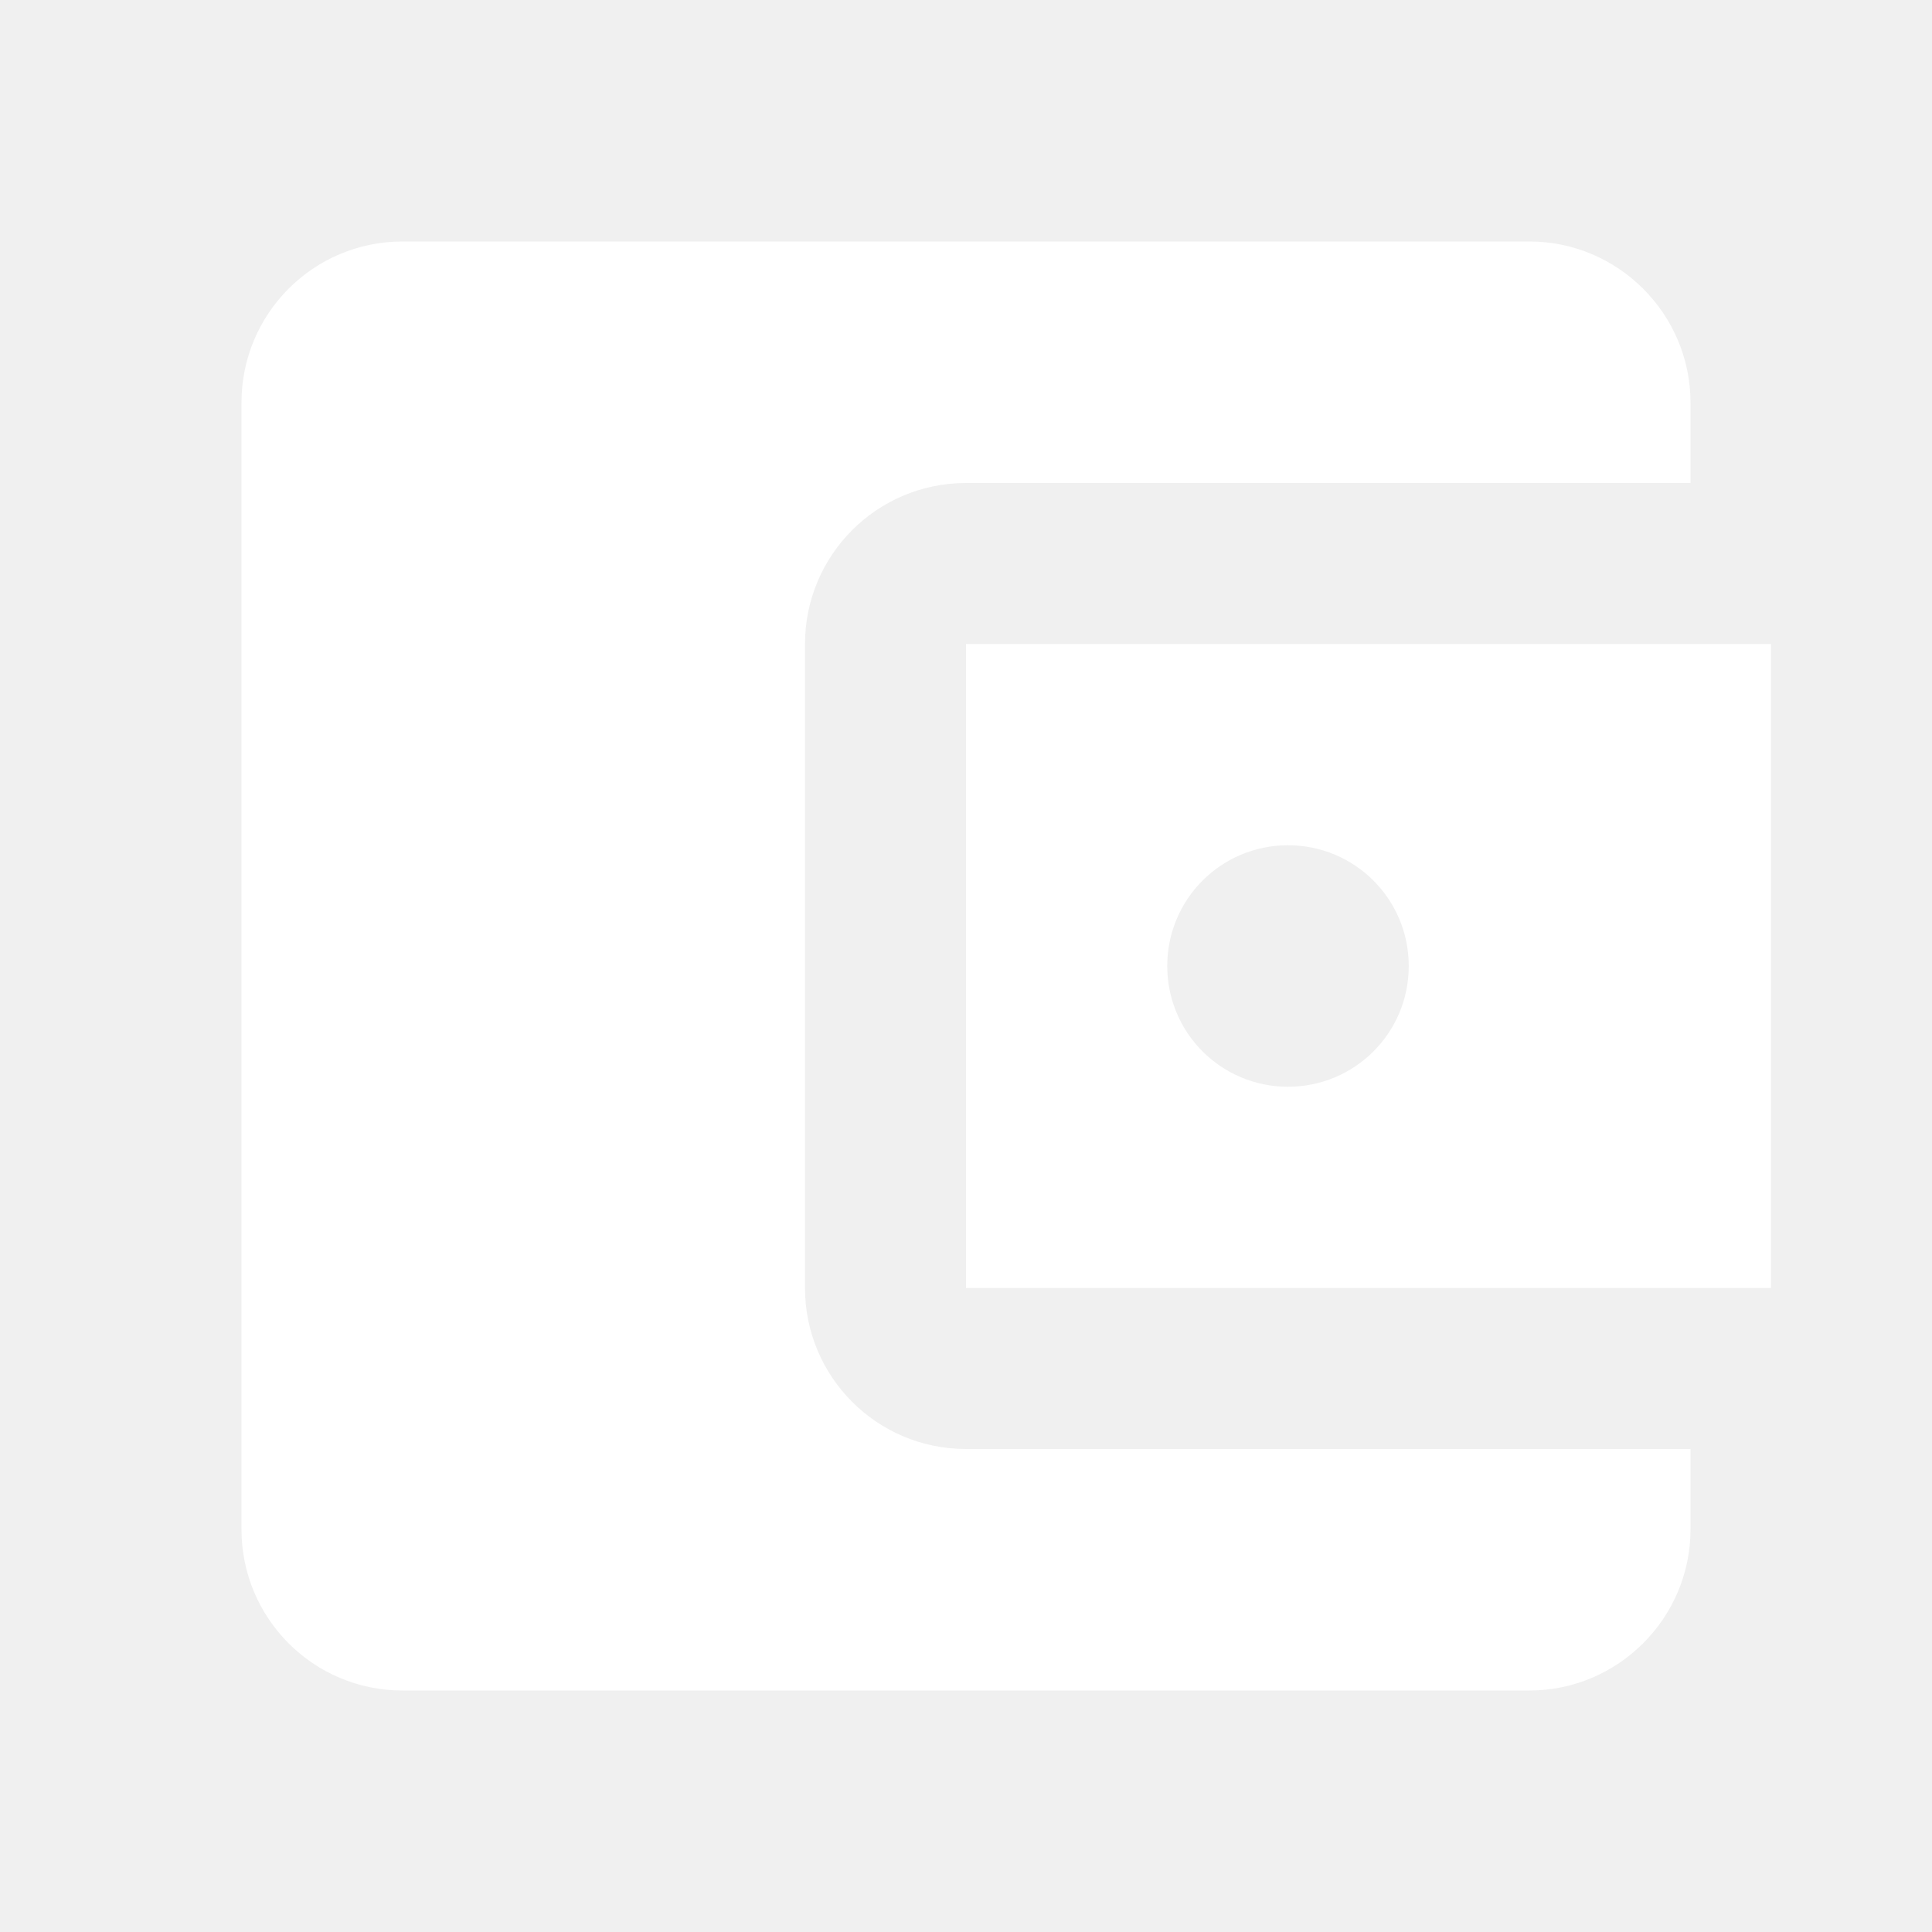
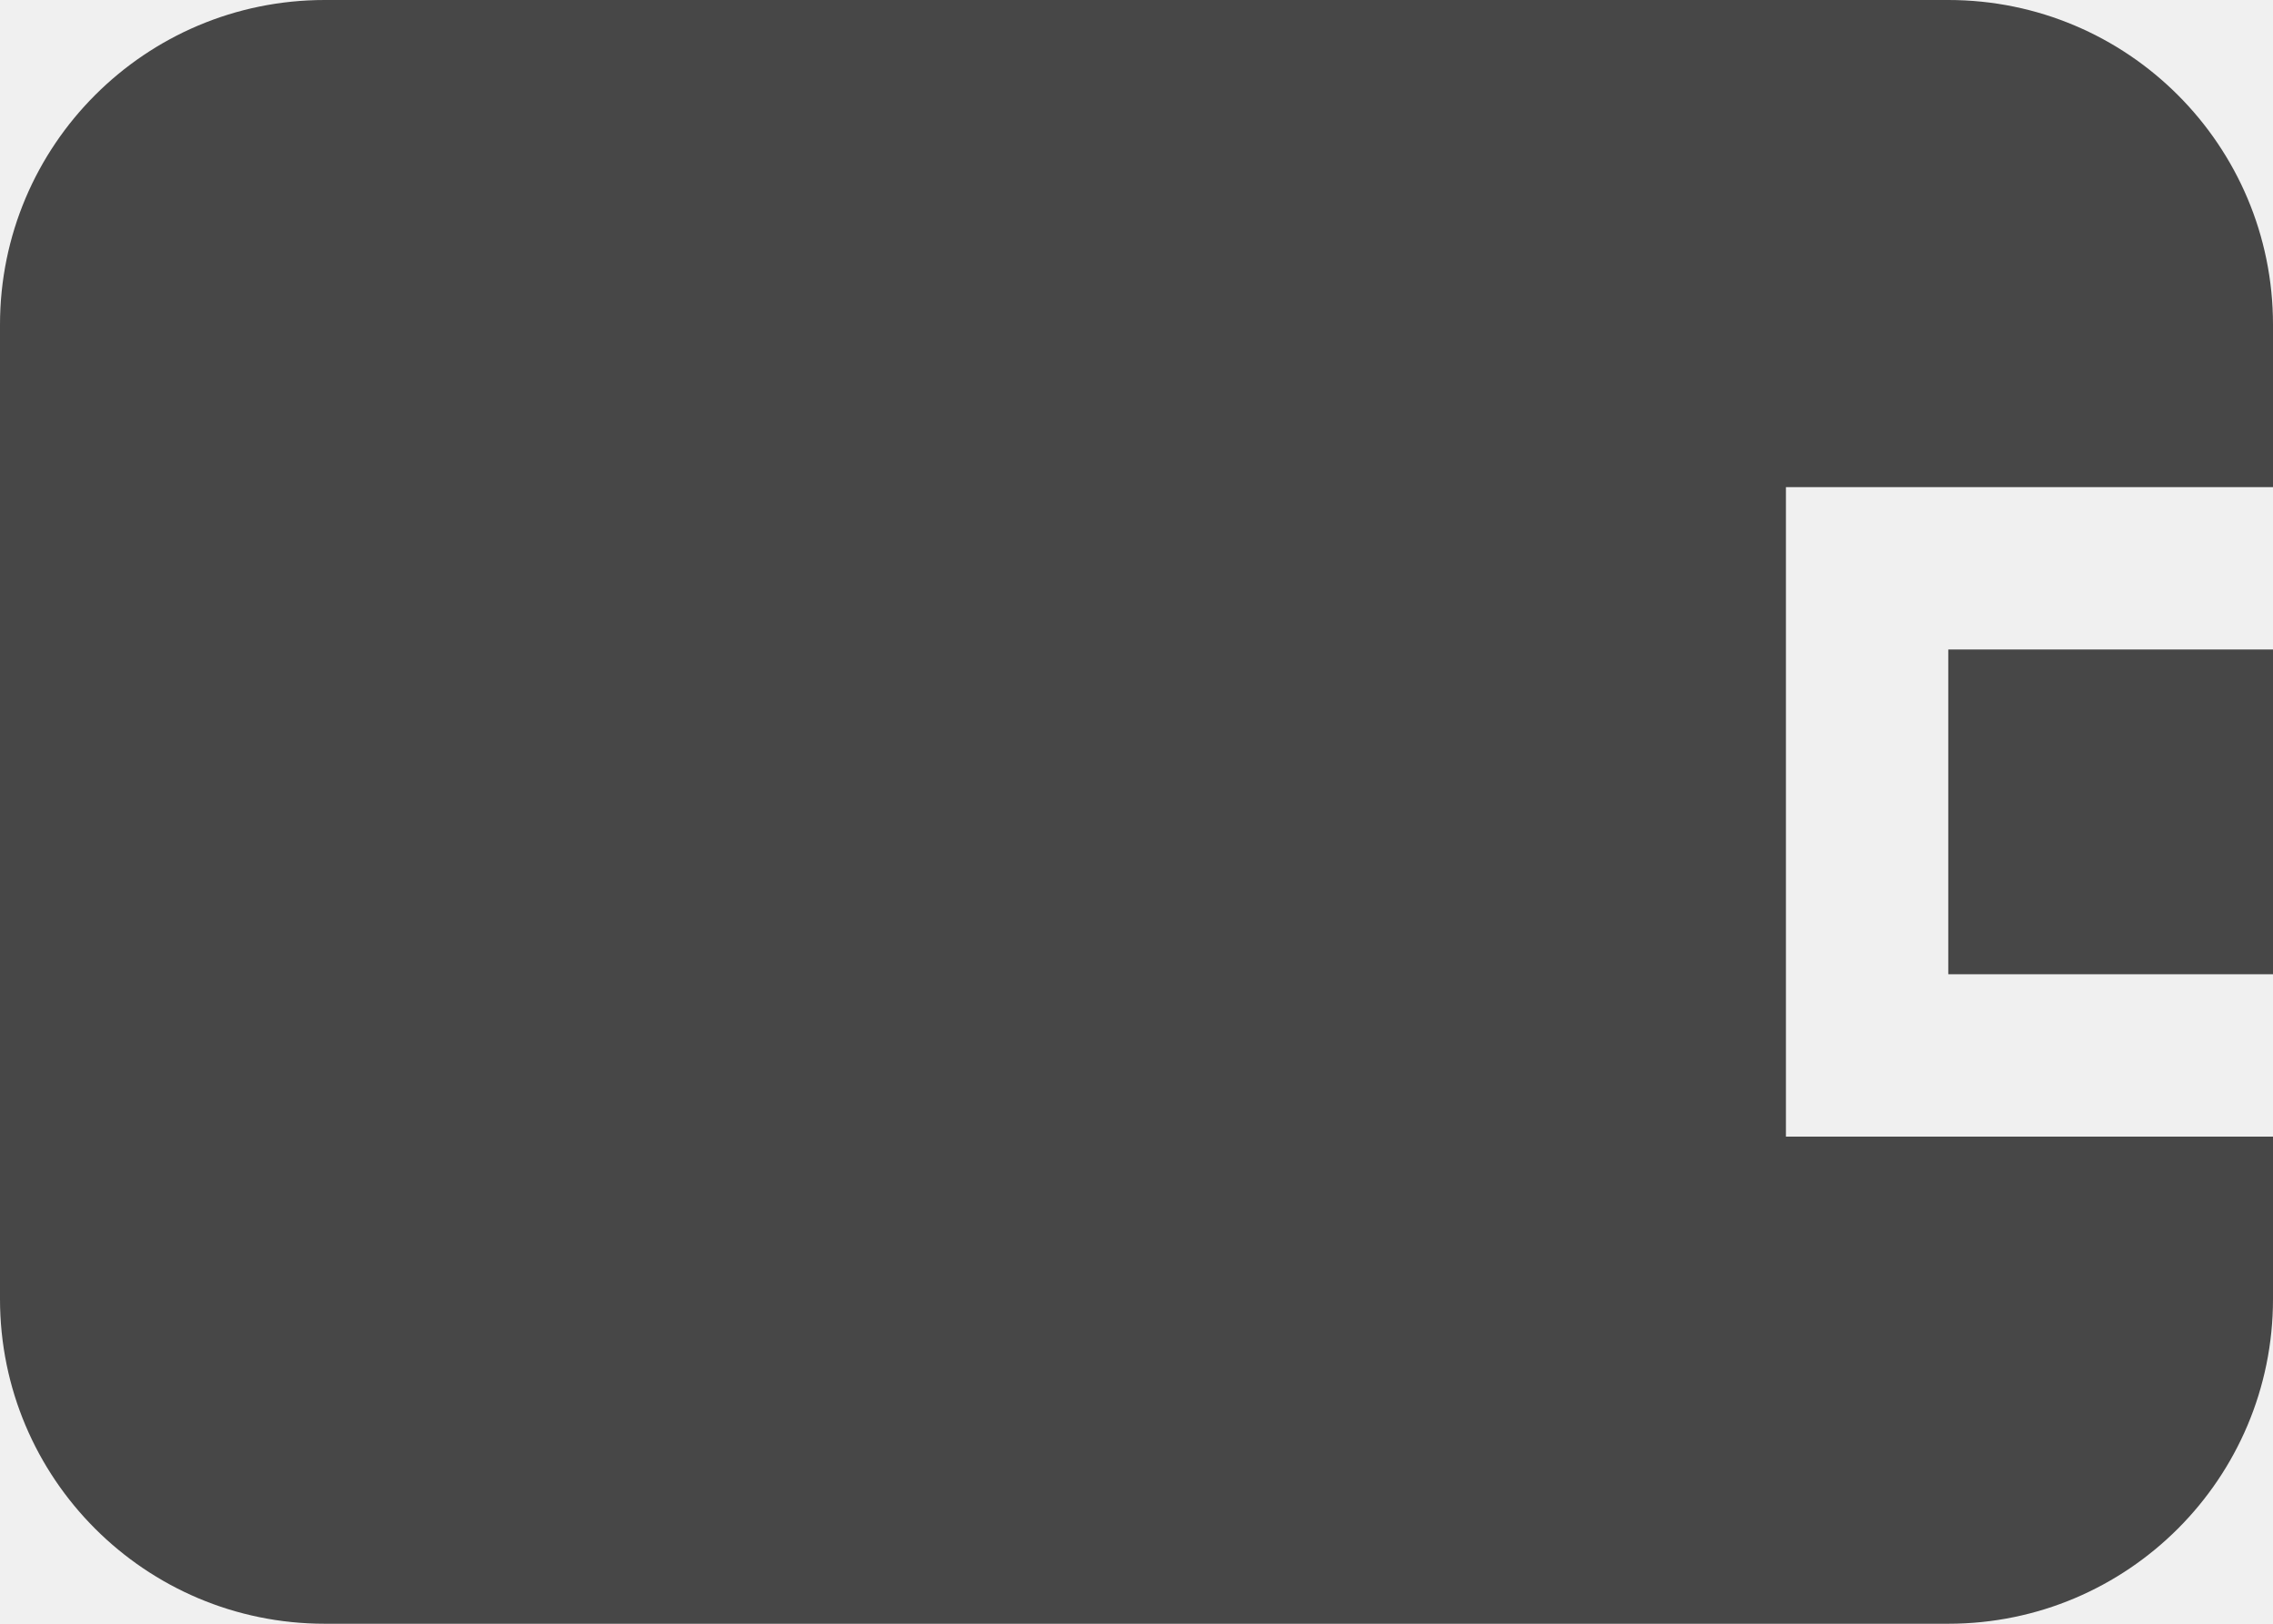
- <svg xmlns="http://www.w3.org/2000/svg" width="24" height="24" viewBox="0 0 24 24" fill="none">
-   <path d="M21 18V19C21 20.1 20.1 21 19 21H5C3.89 21 3 20.1 3 19V5C3 3.9 3.89 3 5 3H19C20.1 3 21 3.9 21 5V6H12C10.89 6 10 6.9 10 8V16C10 17.1 10.89 18 12 18H21ZM12 16H22V8H12V16ZM16 13.5C15.17 13.5 14.5 12.83 14.5 12C14.5 11.17 15.17 10.5 16 10.5C16.83 10.5 17.5 11.17 17.5 12C17.5 12.83 16.83 13.5 16 13.5Z" fill="white" />
+ <svg xmlns="http://www.w3.org/2000/svg" width="14" height="10" viewBox="0 0 14 10" fill="none">
+   <path d="M2 0C0.895 0 0 0.895 0 2V8C0 9.105 0.895 10 2 10H12C13.105 10 14 9.105 14 8V7H11V3H14V2C14 0.895 13.105 0 12 0H2Z" fill="#474747" />
+   <path d="M12 4H14V6H12V4Z" fill="#474747" />
</svg>
